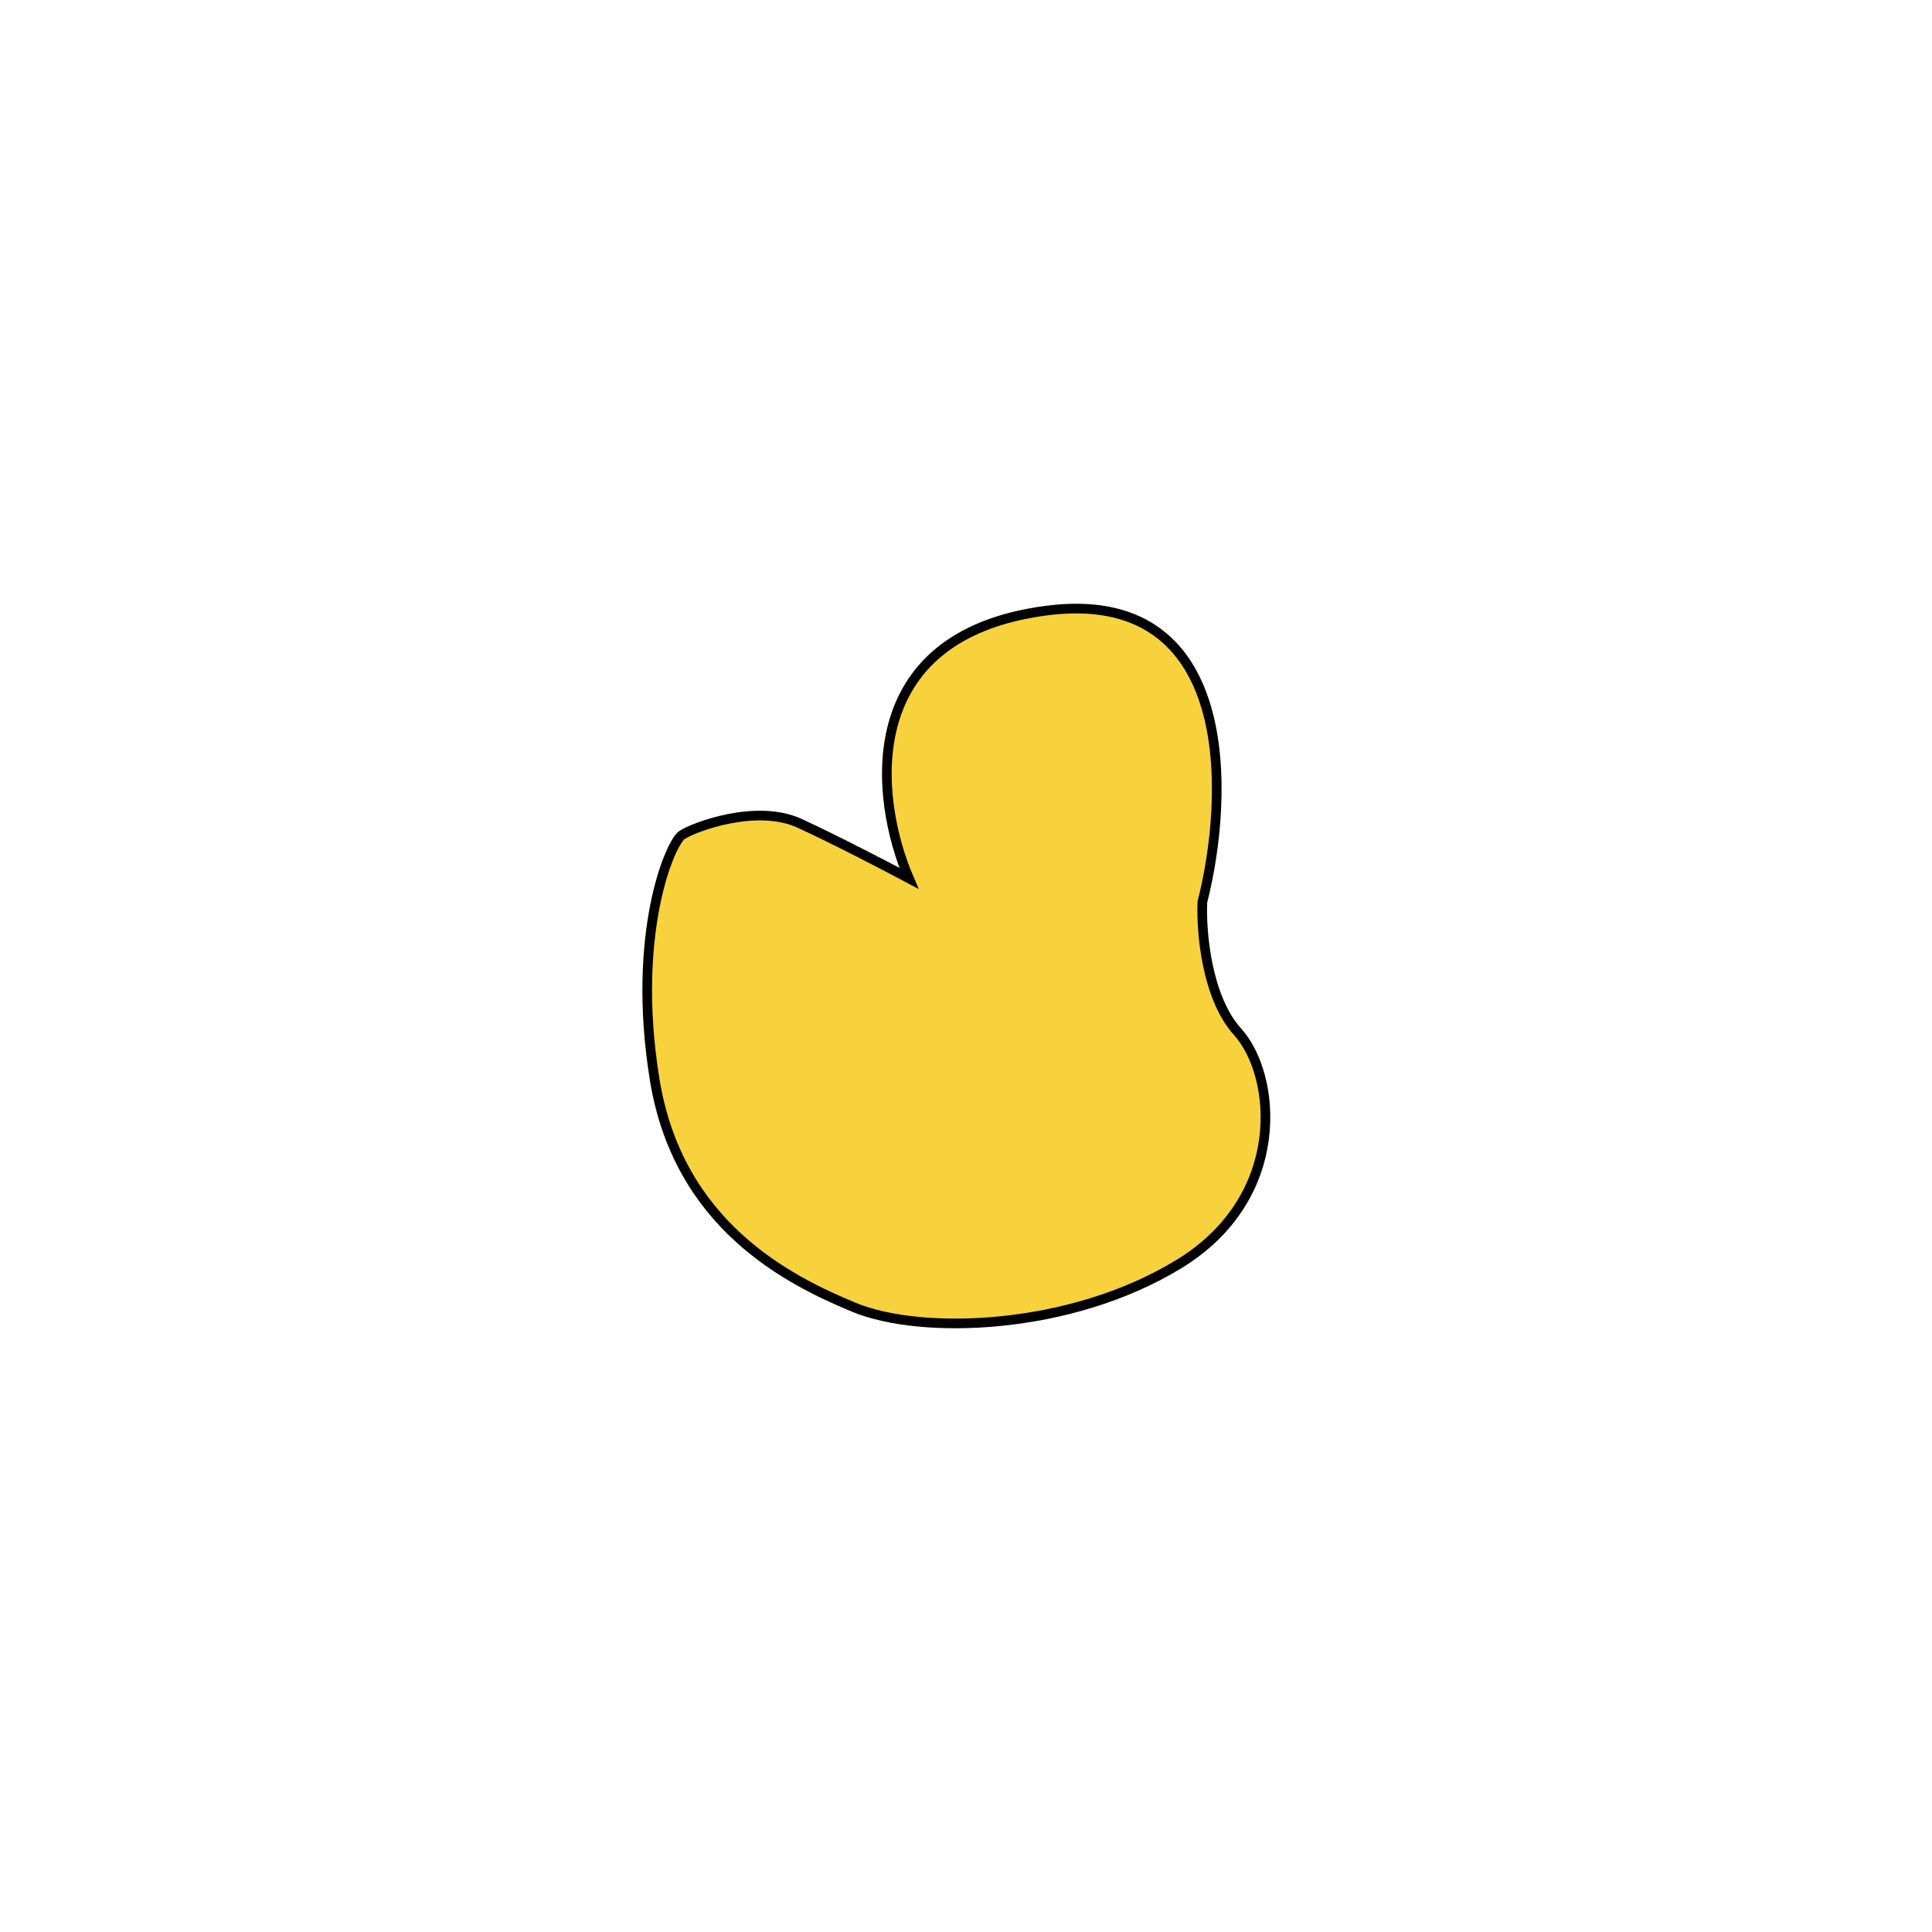
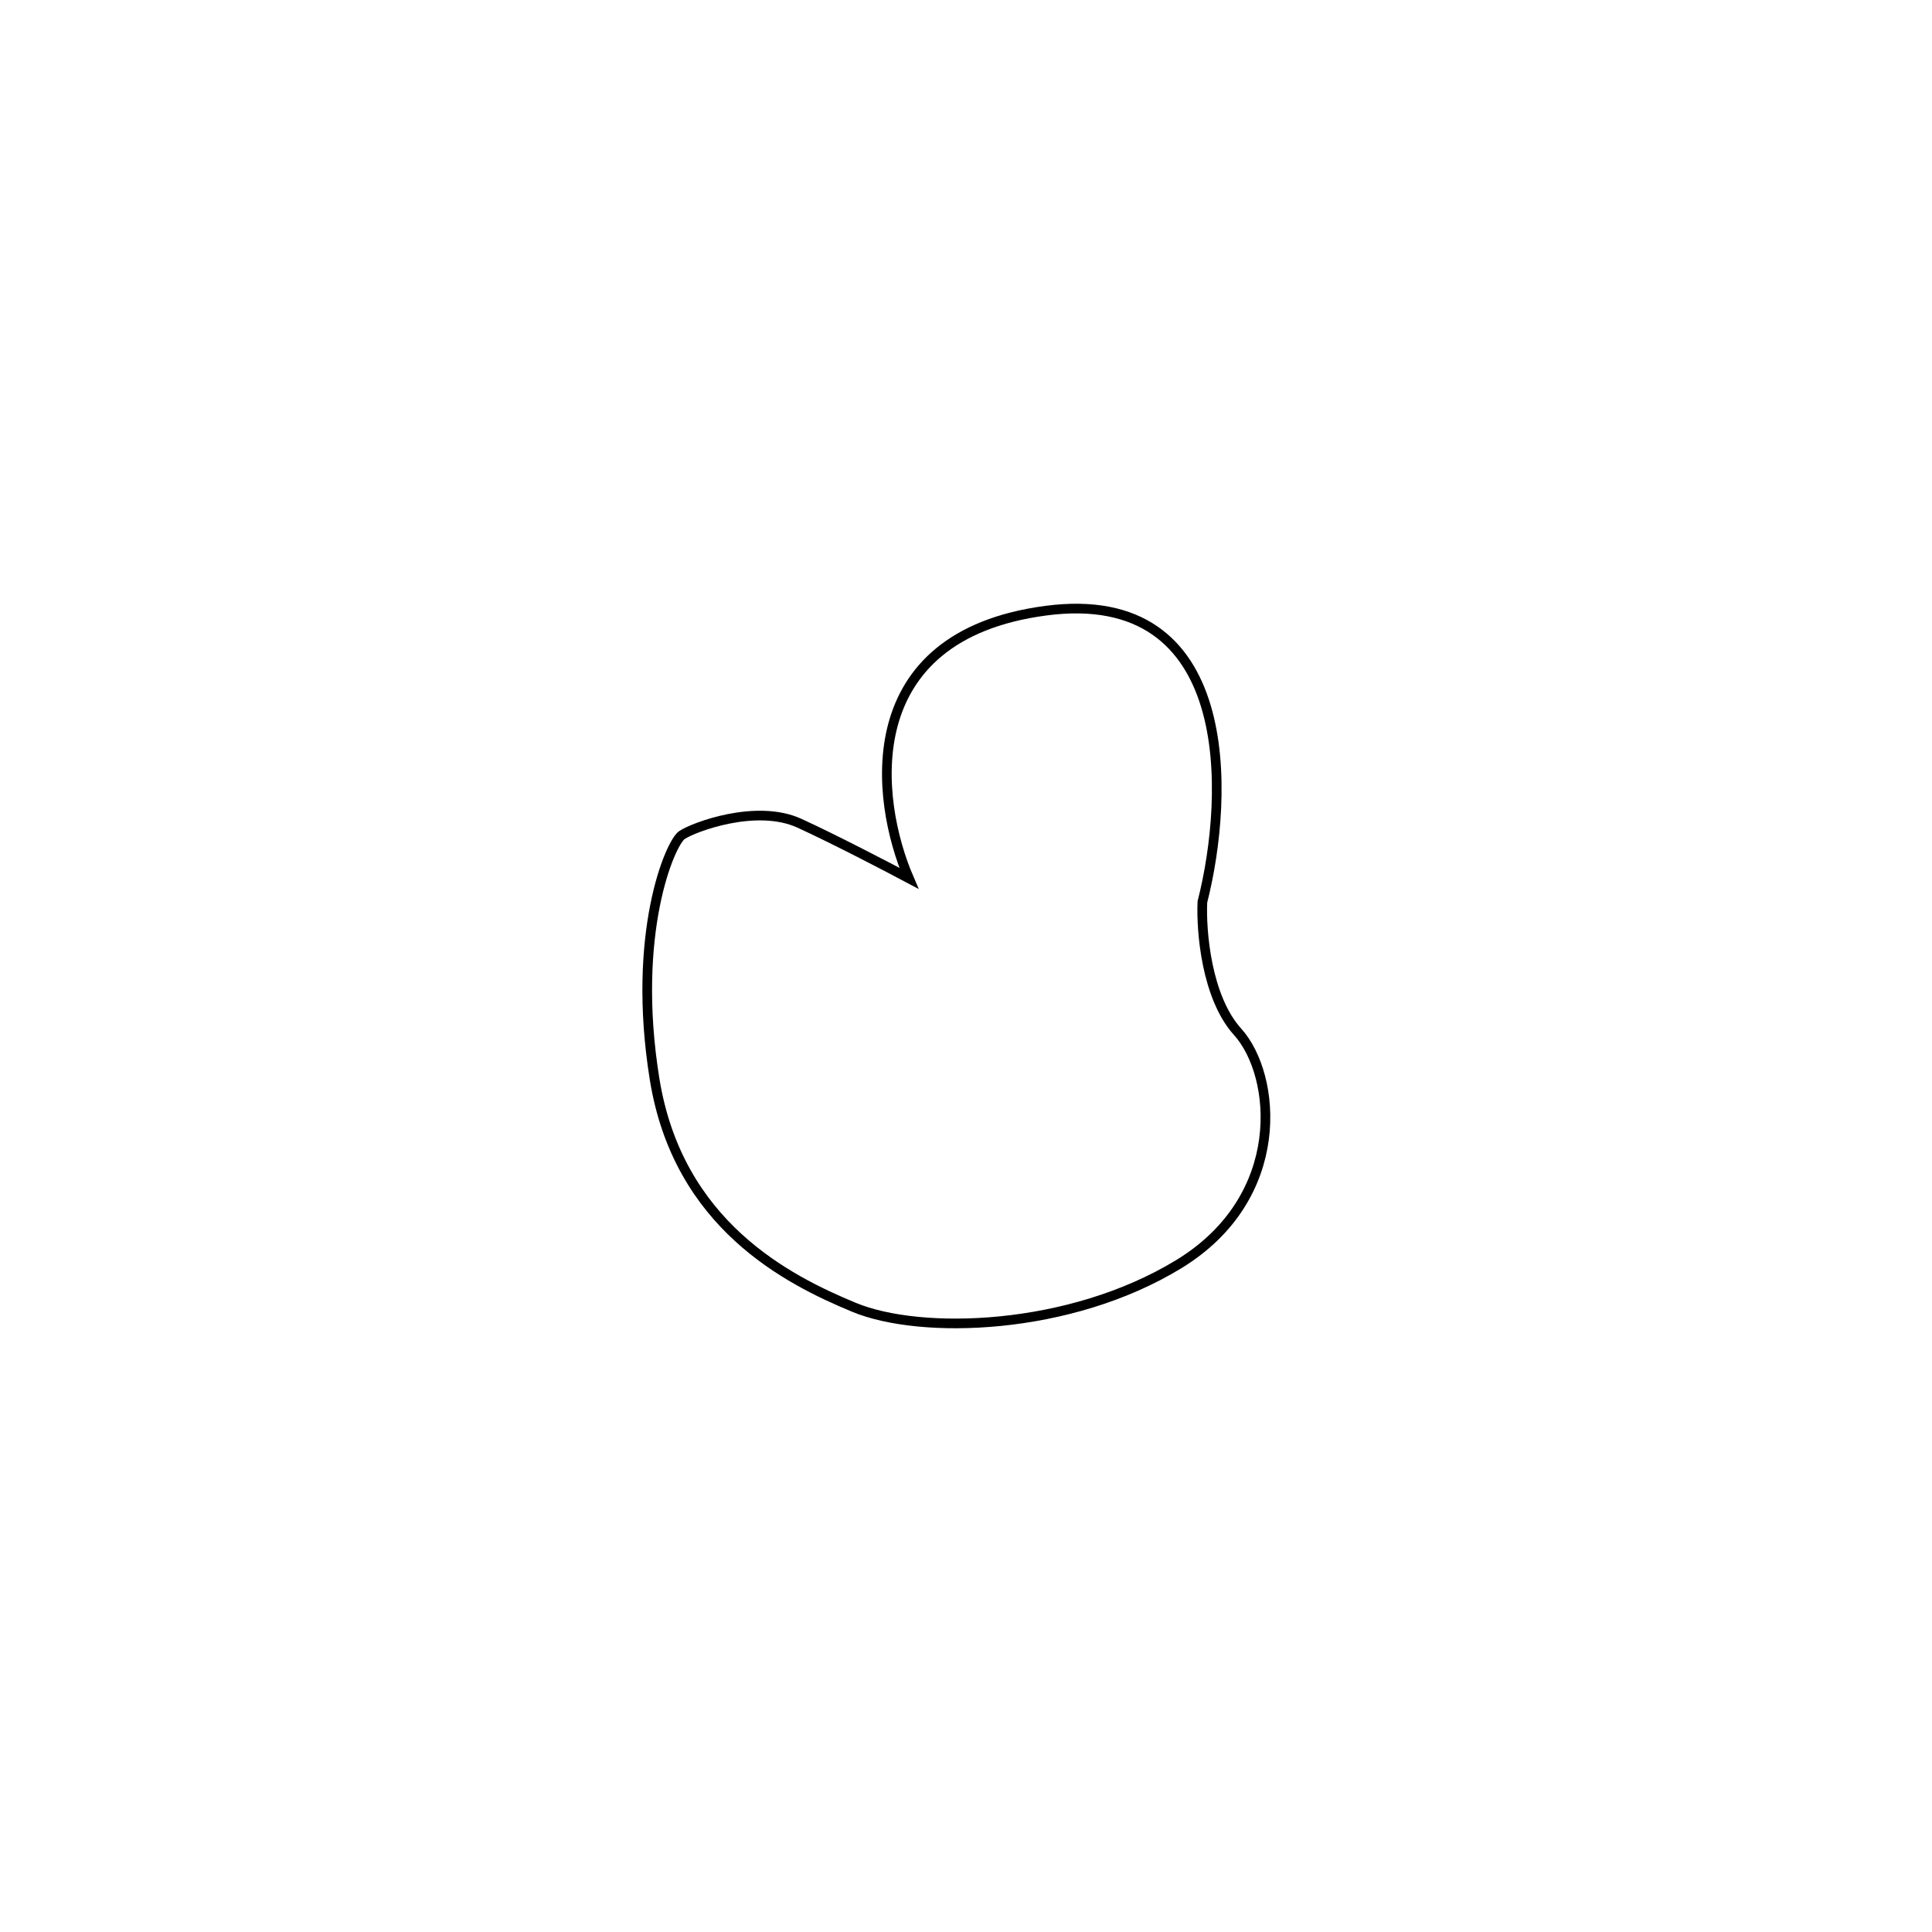
<svg xmlns="http://www.w3.org/2000/svg" width="200" height="200" viewBox="0 0 200 200" fill="none">
-   <path d="M108.269 63.216C88.502 65.824 90.581 82.775 94.091 90.924C91.796 89.702 86.314 86.849 82.75 85.219C78.294 83.182 71.813 85.627 70.598 86.442C69.383 87.257 65.332 96.629 67.762 111.705C70.193 126.781 81.534 132.486 88.421 135.338C95.307 138.19 110.699 137.783 122.041 130.856C133.383 123.929 132.167 111.297 128.117 106.815C124.876 103.229 124.336 96.357 124.471 93.369C127.307 82.231 128.036 60.608 108.269 63.216Z" fill="#F7D23D" stroke="black" />
+   <path d="M108.269 63.216C88.502 65.824 90.581 82.775 94.091 90.924C91.796 89.702 86.314 86.849 82.75 85.219C78.294 83.182 71.813 85.627 70.598 86.442C69.383 87.257 65.332 96.629 67.762 111.705C70.193 126.781 81.534 132.486 88.421 135.338C95.307 138.19 110.699 137.783 122.041 130.856C133.383 123.929 132.167 111.297 128.117 106.815C124.876 103.229 124.336 96.357 124.471 93.369C127.307 82.231 128.036 60.608 108.269 63.216Z" fill="DUCK_COLOR" stroke="black" />
</svg>
